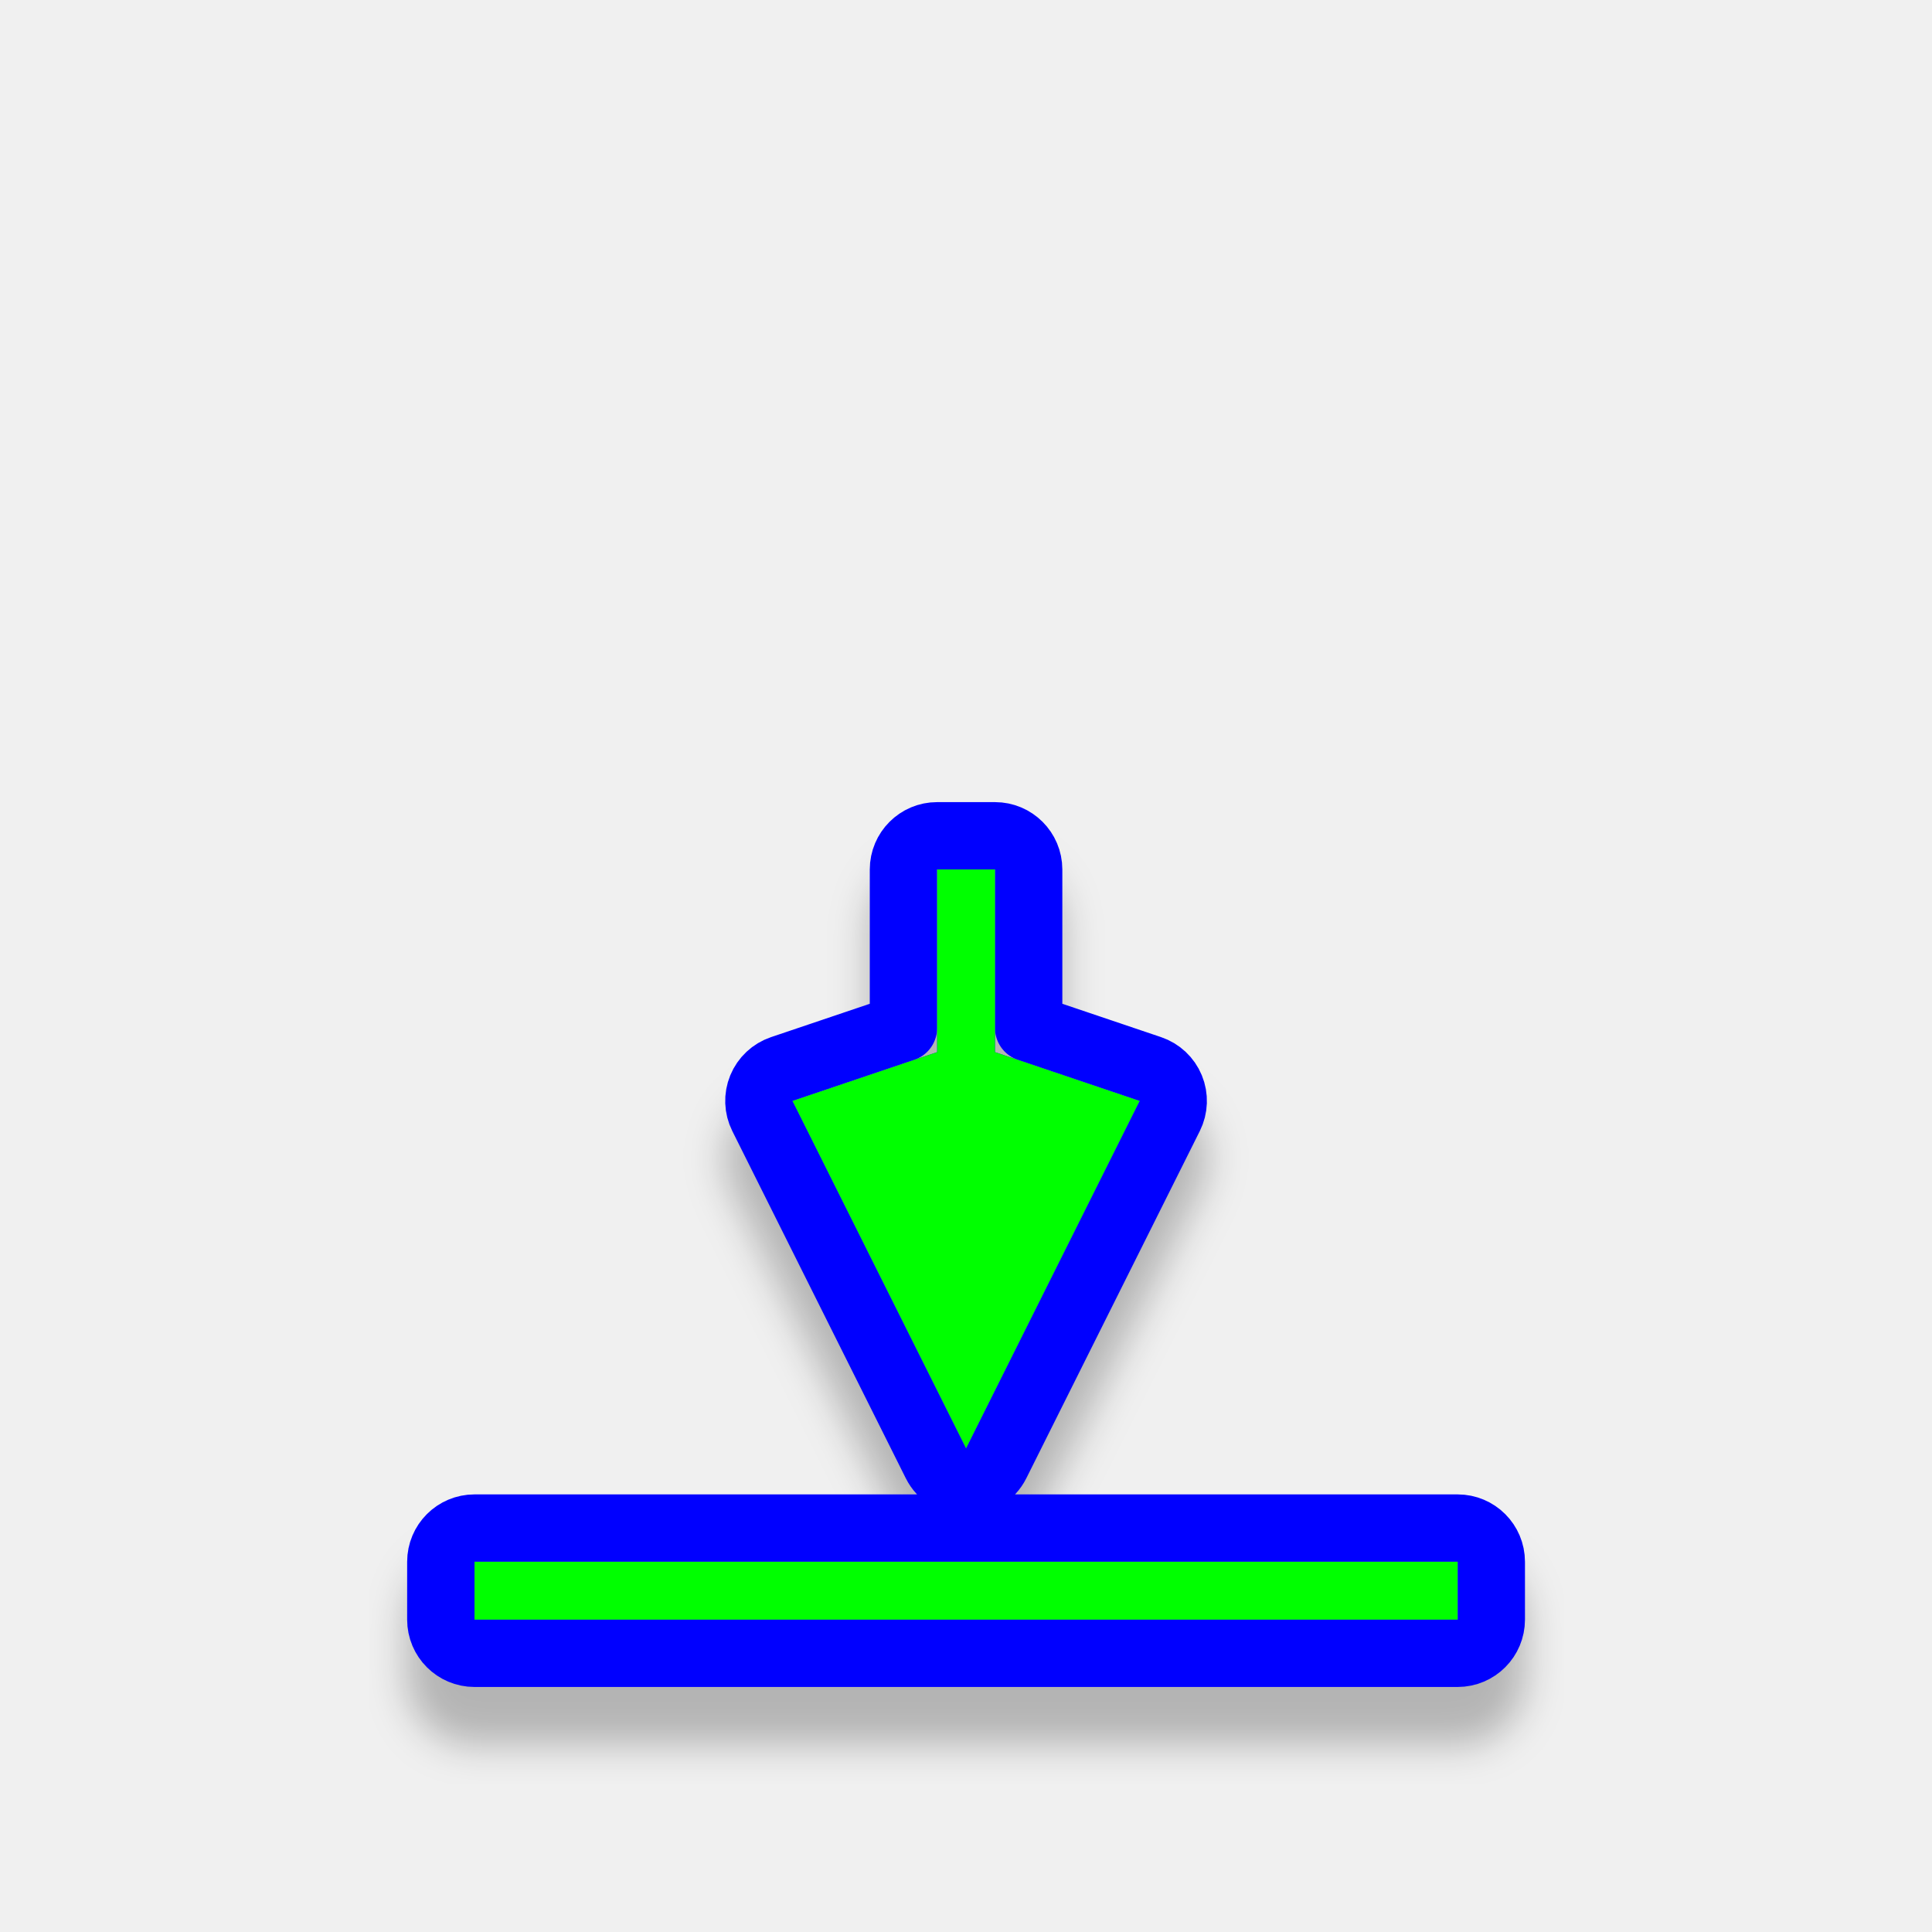
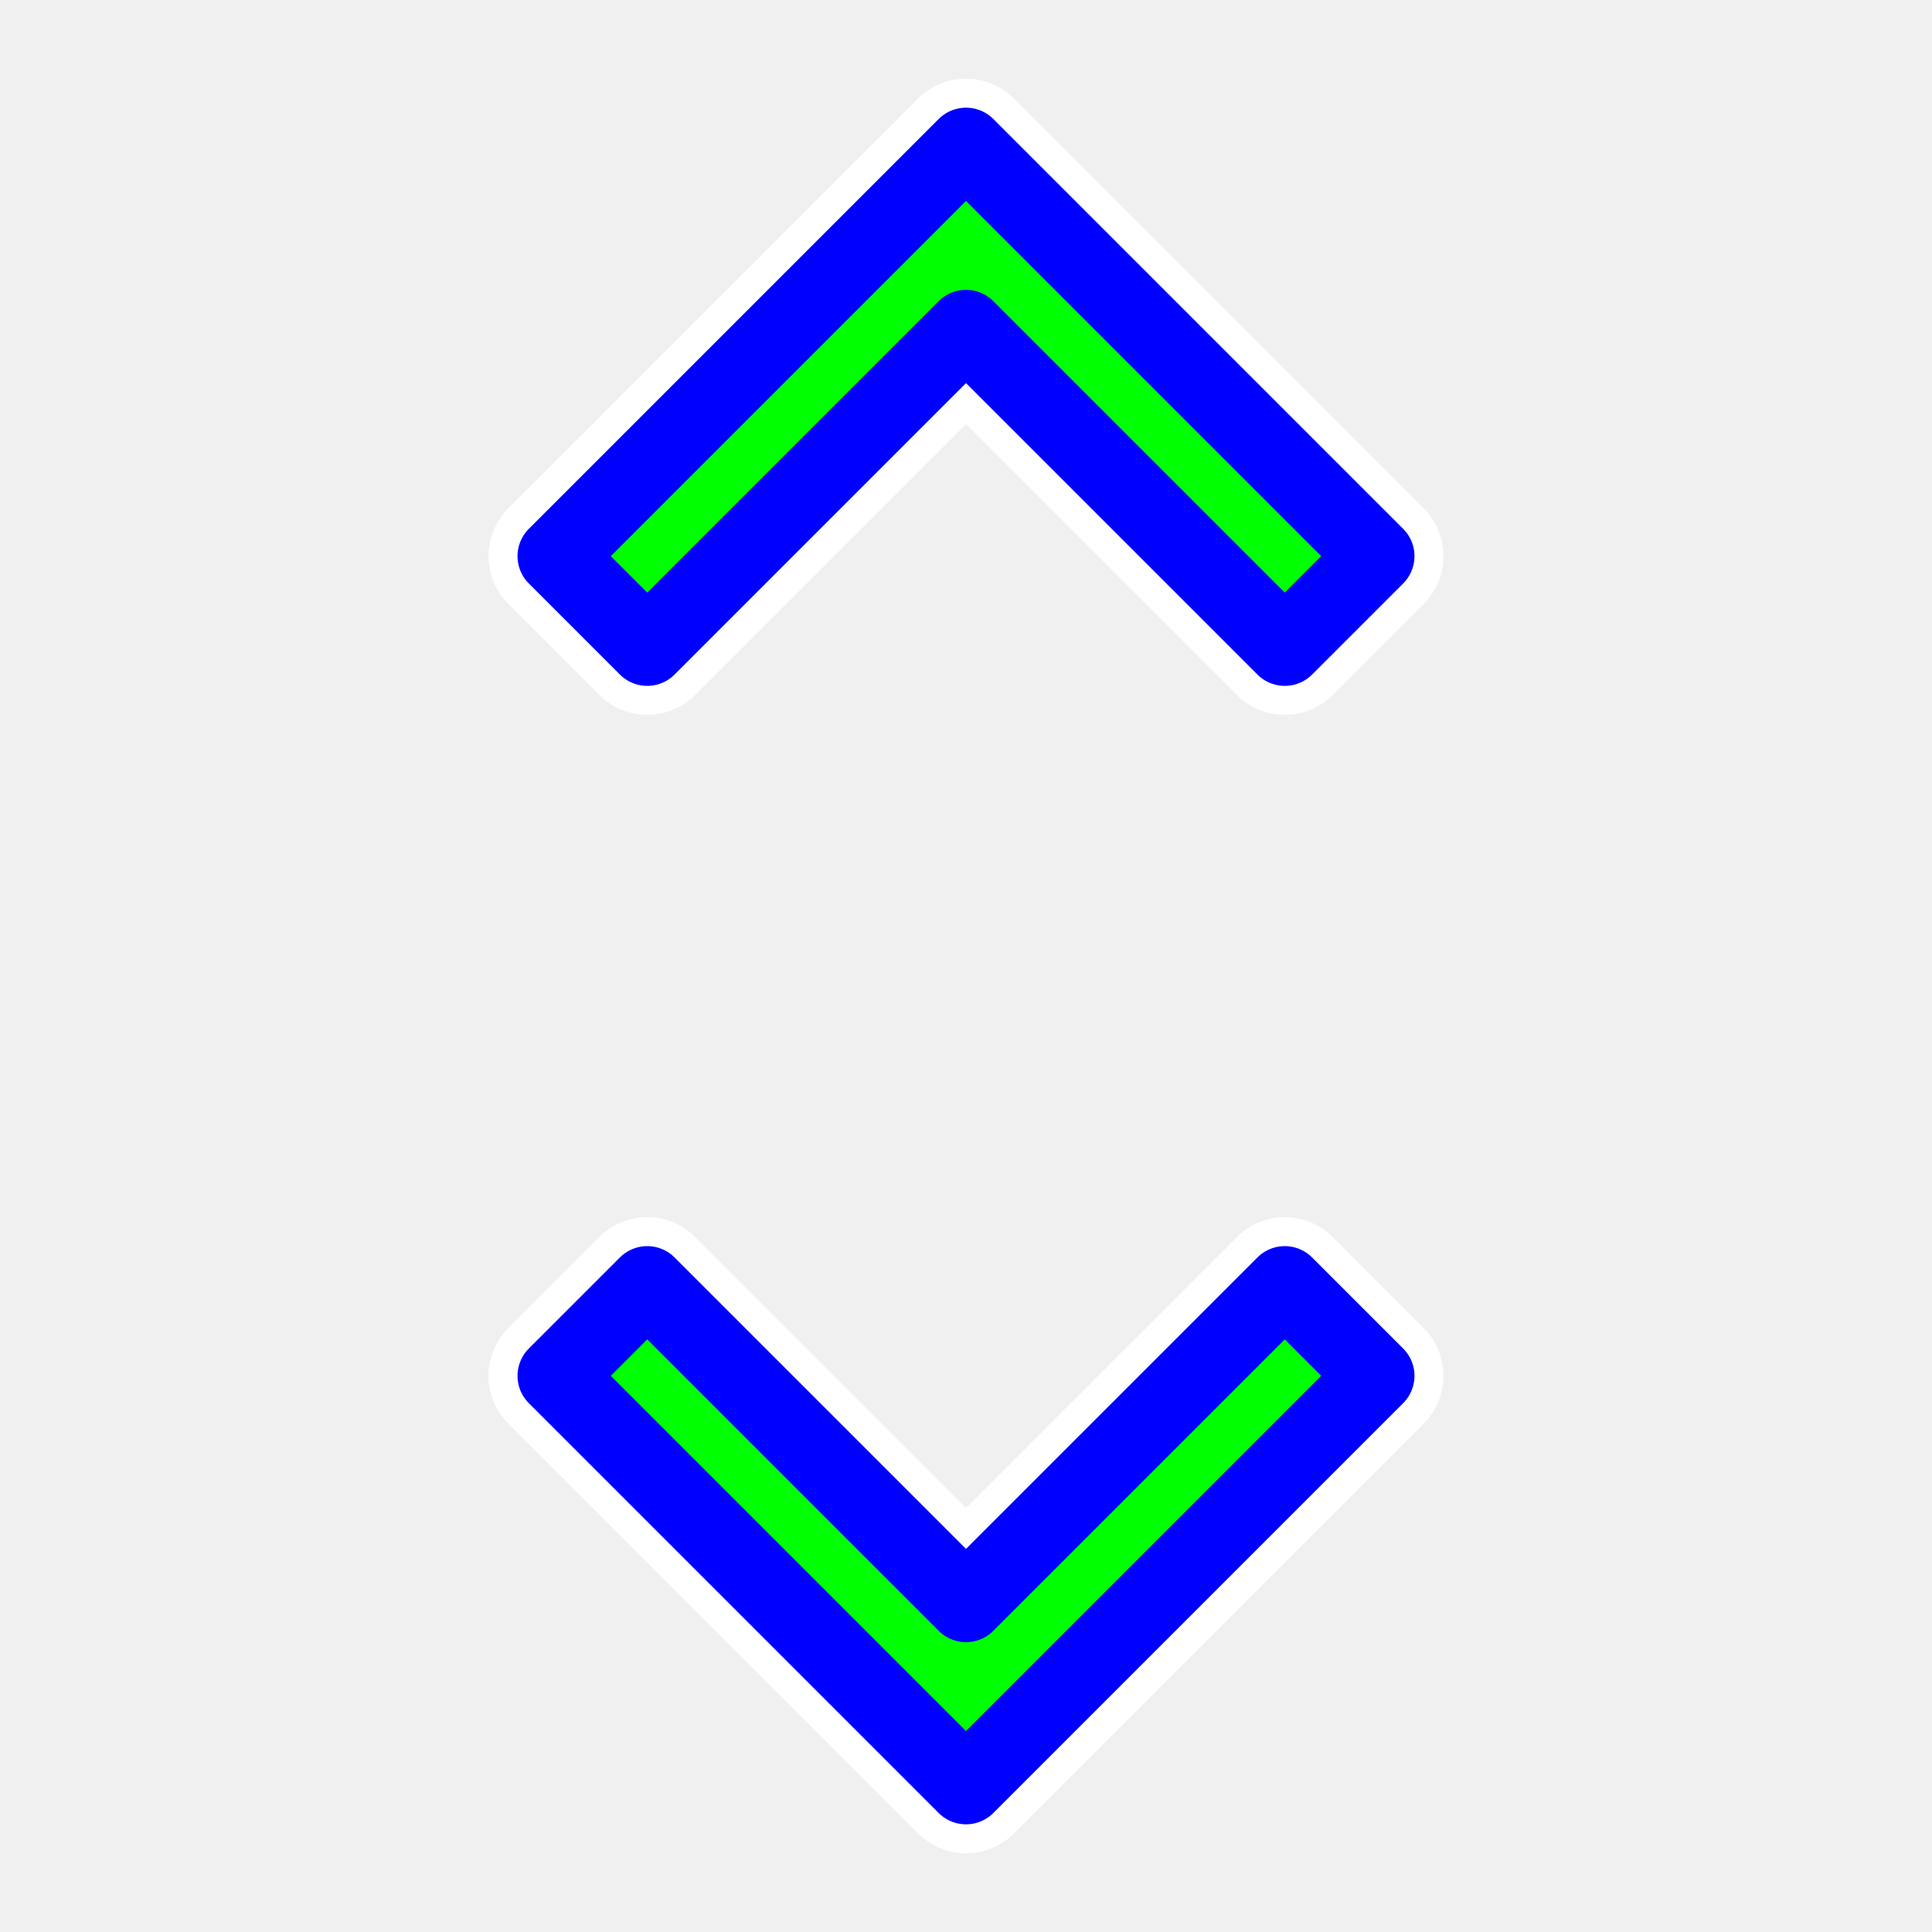
- <svg xmlns="http://www.w3.org/2000/svg" width="257" height="257" viewBox="0 0 257 257" fill="none">
-   <g filter="url(#filter0_d_108_55)">
-     <path d="M128.508 192.639L105.429 146.452L124.661 139.957V115.66H132.354V139.957L151.586 146.452L128.508 192.639Z" fill="#0000FF" />
-     <path d="M63.12 215.446V207.749H193.896V215.446H63.12Z" fill="#0000FF" />
-     <path d="M124.5 194.642C125.259 196.16 126.81 197.119 128.508 197.119C130.205 197.119 131.756 196.16 132.515 194.642L155.593 148.454C156.172 147.295 156.221 145.942 155.728 144.745C155.234 143.547 154.246 142.622 153.019 142.207L136.834 136.741V115.66C136.834 113.186 134.828 111.18 132.354 111.18H124.661C122.187 111.18 120.181 113.186 120.181 115.66V136.741L103.996 142.207C102.769 142.622 101.781 143.547 101.287 144.745C100.794 145.942 100.843 147.295 101.422 148.454L124.5 194.642ZM63.12 203.269C60.646 203.269 58.64 205.274 58.64 207.749V215.446C58.64 217.921 60.646 219.926 63.12 219.926H193.896C196.37 219.926 198.376 217.921 198.376 215.446V207.749C198.376 205.274 196.37 203.269 193.896 203.269H63.12Z" stroke="#0000FF" stroke-width="8.96" stroke-linecap="round" stroke-linejoin="round" />
+ <svg xmlns="http://www.w3.org/2000/svg" width="257" height="257" viewBox="0 0 24 24">
+   <g fill="none" stroke-linejoin="round" stroke-linecap="round" transform="translate(12, 12) rotate(135) scale(0.8) translate(-12, -12)">
+     <path fill="#FFFFFF" stroke="#FFFFFF" stroke-width="2.1" d="M5 12H3v9h9v-2H5zm7-7h7v7h2V3h-9z" />
+     <path fill="#00FF00" stroke="#0000FF" stroke-width="1.2" d="M5 12H3v9h9v-2H5zm7-7h7v7h2V3h-9z" />
  </g>
-   <path d="M128.508 192.639L105.429 146.452L124.661 139.957V115.66H132.354V139.957L151.586 146.452L128.508 192.639Z" fill="#00FF00" />
-   <path d="M63.12 215.446V207.749H193.896V215.446H63.12Z" fill="#00FF00" />
-   <defs>
-     <filter id="filter0_d_108_55" x="49.04" y="106.7" width="158.936" height="130.507" filterUnits="userSpaceOnUse" color-interpolation-filters="sRGB">
-       <feFlood flood-opacity="0" result="BackgroundImageFix" />
-       <feColorMatrix in="SourceAlpha" type="matrix" values="0 0 0 0 0 0 0 0 0 0 0 0 0 0 0 0 0 0 127 0" result="hardAlpha" />
-       <feOffset dy="7.68" />
-       <feGaussianBlur stdDeviation="2.56" />
-       <feColorMatrix type="matrix" values="0 0 0 0 0 0 0 0 0 0 0 0 0 0 0 0 0 0 0.25 0" />
-       <feBlend mode="normal" in2="BackgroundImageFix" result="effect1_dropShadow_108_55" />
-       <feBlend mode="normal" in="SourceGraphic" in2="effect1_dropShadow_108_55" result="shape" />
-     </filter>
-   </defs>
</svg>
